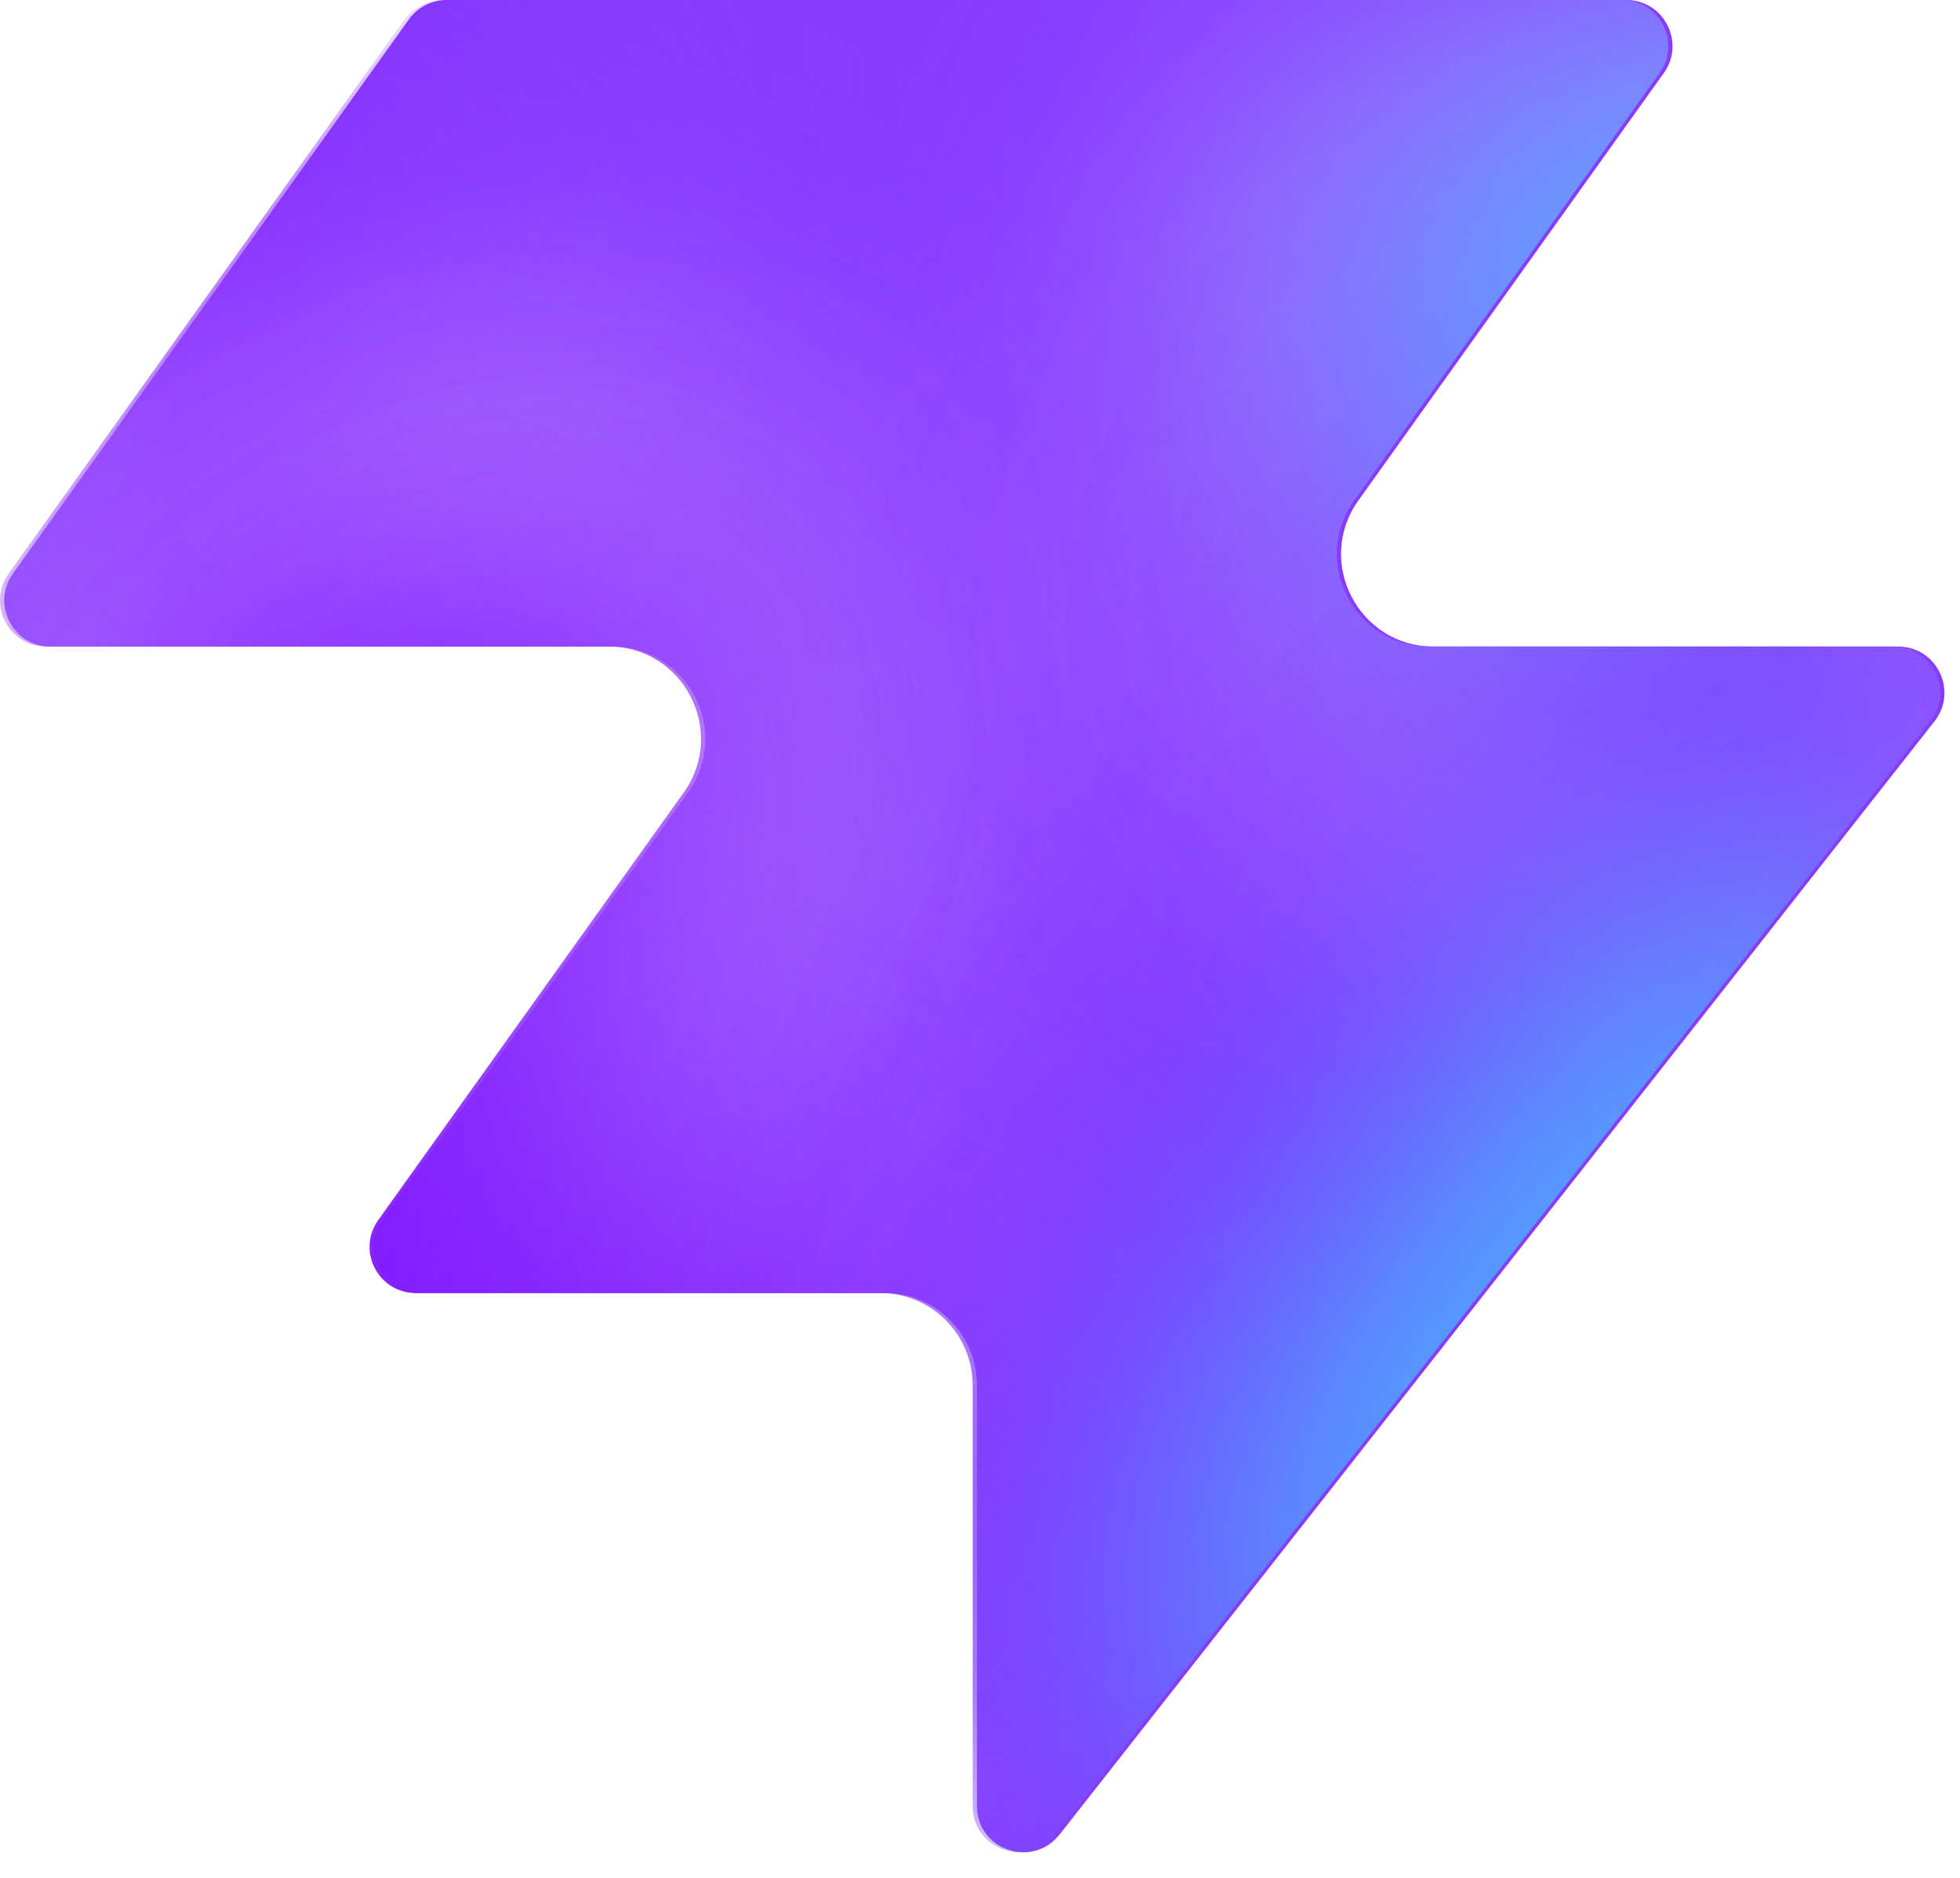
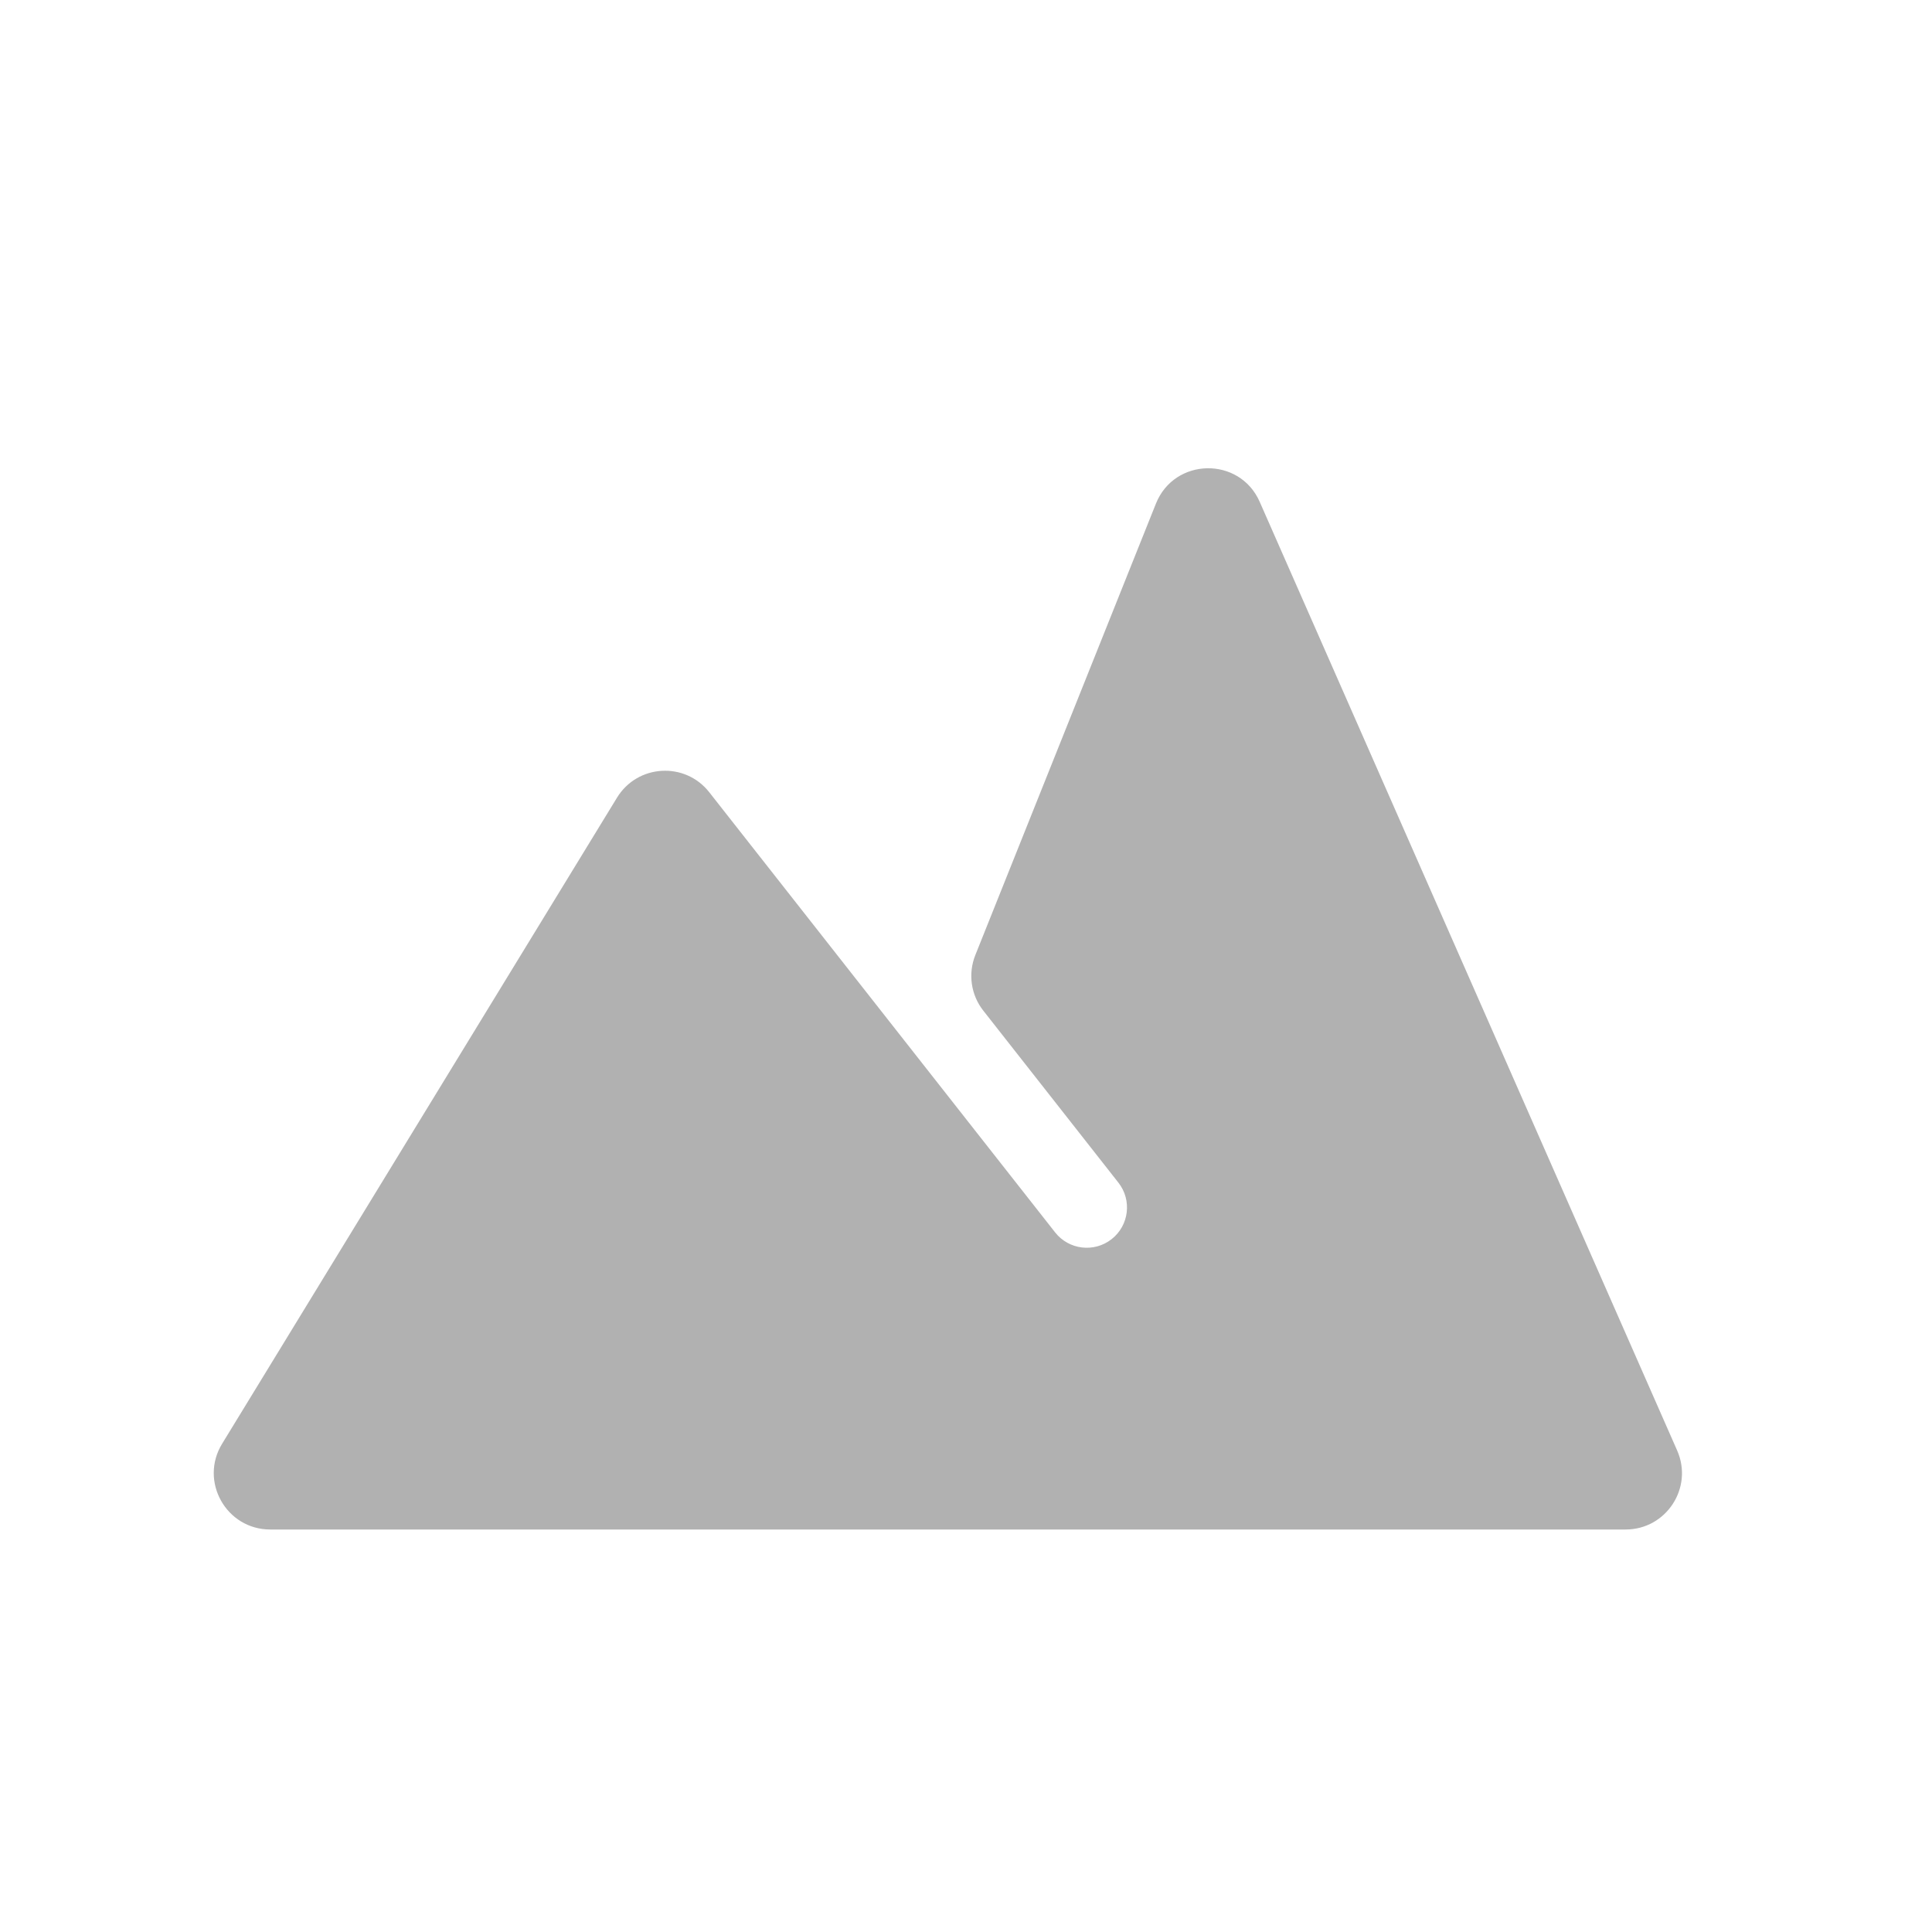
- <svg xmlns="http://www.w3.org/2000/svg" width="48" height="46" fill="none" viewBox="0 0 48 46">
-   <path fill="#863bff" d="M25.946 44.938c-.664.845-2.021.375-2.021-.698V33.937a2.26 2.26 0 0 0-2.262-2.262H10.287c-.92 0-1.456-1.04-.92-1.788l7.48-10.471c1.07-1.497 0-3.578-1.842-3.578H1.237c-.92 0-1.456-1.04-.92-1.788L10.013.474c.214-.297.556-.474.92-.474h28.894c.92 0 1.456 1.04.92 1.788l-7.48 10.471c-1.07 1.498 0 3.579 1.842 3.579h11.377c.943 0 1.473 1.088.89 1.83L25.947 44.94z" style="fill:#863bff;fill:color(display-p3 .525 .23 1);fill-opacity:1" />
-   <mask id="a" width="48" height="46" x="0" y="0" maskUnits="userSpaceOnUse" style="mask-type:alpha">
-     <path fill="#000" d="M25.842 44.938c-.664.844-2.021.375-2.021-.698V33.937a2.26 2.26 0 0 0-2.262-2.262H10.183c-.92 0-1.456-1.04-.92-1.788l7.48-10.471c1.07-1.498 0-3.579-1.842-3.579H1.133c-.92 0-1.456-1.04-.92-1.787L9.91.473c.214-.297.556-.474.92-.474h28.894c.92 0 1.456 1.04.92 1.788l-7.48 10.471c-1.07 1.498 0 3.578 1.842 3.578h11.377c.943 0 1.473 1.088.89 1.832L25.843 44.94z" style="fill:#000;fill-opacity:1" />
-   </mask>
-   <g mask="url(#a)">
-     <g filter="url(#b)">
-       <ellipse cx="5.508" cy="14.704" fill="#ede6ff" rx="5.508" ry="14.704" style="fill:#ede6ff;fill:color(display-p3 .927 .903 1);fill-opacity:1" transform="matrix(.00324 1 1 -.00324 -4.47 31.516)" />
-     </g>
-     <g filter="url(#c)">
-       <ellipse cx="10.399" cy="29.851" fill="#ede6ff" rx="10.399" ry="29.851" style="fill:#ede6ff;fill:color(display-p3 .927 .903 1);fill-opacity:1" transform="matrix(.00324 1 1 -.00324 -39.328 7.883)" />
-     </g>
-     <g filter="url(#d)">
-       <ellipse cx="5.508" cy="30.487" fill="#7e14ff" rx="5.508" ry="30.487" style="fill:#7e14ff;fill:color(display-p3 .492 .077 1);fill-opacity:1" transform="rotate(89.814 -25.913 -14.639)scale(1 -1)" />
-     </g>
-     <g filter="url(#e)">
-       <ellipse cx="5.508" cy="30.599" fill="#7e14ff" rx="5.508" ry="30.599" style="fill:#7e14ff;fill:color(display-p3 .492 .077 1);fill-opacity:1" transform="rotate(89.814 -32.644 -3.334)scale(1 -1)" />
-     </g>
-     <g filter="url(#f)">
-       <ellipse cx="5.508" cy="30.599" fill="#7e14ff" rx="5.508" ry="30.599" style="fill:#7e14ff;fill:color(display-p3 .492 .077 1);fill-opacity:1" transform="matrix(.00324 1 1 -.00324 -34.34 30.47)" />
-     </g>
-     <g filter="url(#g)">
-       <ellipse cx="14.072" cy="22.078" fill="#ede6ff" rx="14.072" ry="22.078" style="fill:#ede6ff;fill:color(display-p3 .927 .903 1);fill-opacity:1" transform="rotate(93.35 24.506 48.493)scale(-1 1)" />
-     </g>
-     <g filter="url(#h)">
-       <ellipse cx="3.47" cy="21.501" fill="#7e14ff" rx="3.47" ry="21.501" style="fill:#7e14ff;fill:color(display-p3 .492 .077 1);fill-opacity:1" transform="rotate(89.009 28.708 47.59)scale(-1 1)" />
-     </g>
-     <g filter="url(#i)">
-       <ellipse cx="3.47" cy="21.501" fill="#7e14ff" rx="3.47" ry="21.501" style="fill:#7e14ff;fill:color(display-p3 .492 .077 1);fill-opacity:1" transform="rotate(89.009 28.708 47.59)scale(-1 1)" />
-     </g>
-     <g filter="url(#j)">
-       <ellipse cx=".387" cy="8.972" fill="#7e14ff" rx="4.407" ry="29.108" style="fill:#7e14ff;fill:color(display-p3 .492 .077 1);fill-opacity:1" transform="rotate(39.51 .387 8.972)" />
-     </g>
-     <g filter="url(#k)">
-       <ellipse cx="47.523" cy="-6.092" fill="#7e14ff" rx="4.407" ry="29.108" style="fill:#7e14ff;fill:color(display-p3 .492 .077 1);fill-opacity:1" transform="rotate(37.892 47.523 -6.092)" />
-     </g>
-     <g filter="url(#l)">
-       <ellipse cx="41.412" cy="6.333" fill="#47bfff" rx="5.971" ry="9.665" style="fill:#47bfff;fill:color(display-p3 .28 .748 1);fill-opacity:1" transform="rotate(37.892 41.412 6.333)" />
-     </g>
-     <g filter="url(#m)">
-       <ellipse cx="-1.879" cy="38.332" fill="#7e14ff" rx="4.407" ry="29.108" style="fill:#7e14ff;fill:color(display-p3 .492 .077 1);fill-opacity:1" transform="rotate(37.892 -1.88 38.332)" />
-     </g>
-     <g filter="url(#n)">
-       <ellipse cx="-1.879" cy="38.332" fill="#7e14ff" rx="4.407" ry="29.108" style="fill:#7e14ff;fill:color(display-p3 .492 .077 1);fill-opacity:1" transform="rotate(37.892 -1.88 38.332)" />
-     </g>
-     <g filter="url(#o)">
-       <ellipse cx="35.651" cy="29.907" fill="#7e14ff" rx="4.407" ry="29.108" style="fill:#7e14ff;fill:color(display-p3 .492 .077 1);fill-opacity:1" transform="rotate(37.892 35.651 29.907)" />
-     </g>
-     <g filter="url(#p)">
-       <ellipse cx="38.418" cy="32.4" fill="#47bfff" rx="5.971" ry="15.297" style="fill:#47bfff;fill:color(display-p3 .28 .748 1);fill-opacity:1" transform="rotate(37.892 38.418 32.4)" />
-     </g>
+ <svg xmlns="http://www.w3.org/2000/svg" width="800px" height="800px" viewBox="0 0 24 24" fill="none">
+   <g id="SVGRepo_bgCarrier" stroke-width="0" />
+   <g id="SVGRepo_tracerCarrier" stroke-linecap="round" stroke-linejoin="round" />
+   <g id="SVGRepo_iconCarrier">
+     <path fill-rule="evenodd" clip-rule="evenodd" d="M3.186 18.196C3.105 18.329 3.2 18.5 3.357 18.5H20.194C20.338 18.5 20.435 18.352 20.377 18.22L15.192 6.436C15.12 6.274 14.889 6.278 14.823 6.442L12.58 12.049C12.554 12.116 12.565 12.191 12.609 12.247L14.286 14.382C14.627 14.816 14.552 15.445 14.118 15.786C13.684 16.128 13.055 16.052 12.714 15.618L8.418 10.151C8.332 10.041 8.163 10.051 8.09 10.17L3.186 18.196Z" fill="#b1b1b1" />
+     <path d="M14.286 14.382L14.68 14.073L14.68 14.073L14.286 14.382ZM14.118 15.786L13.809 15.393L13.809 15.393L14.118 15.786ZM12.714 15.618L13.107 15.309L13.107 15.309L12.714 15.618ZM12.58 12.049L12.116 11.864L12.58 12.049ZM12.609 12.247L12.216 12.556L12.609 12.247ZM8.418 10.151L8.811 9.842L8.418 10.151ZM8.09 10.17L7.664 9.91L8.09 10.17ZM15.192 6.436L15.649 6.235L15.192 6.436ZM14.823 6.442L15.287 6.628L14.823 6.442ZM3.186 18.196L2.759 17.935L3.186 18.196ZM20.377 18.22L19.919 18.421L20.377 18.22ZM20.194 19H3.357V18H20.194V19ZM15.649 6.235L20.834 18.018L19.919 18.421L14.734 6.637L15.649 6.235ZM12.116 11.864L14.359 6.257L15.287 6.628L13.044 12.235L12.116 11.864ZM13.002 11.938L14.68 14.073L13.893 14.691L12.216 12.556L13.002 11.938ZM14.68 14.073C15.191 14.725 15.078 15.668 14.427 16.18L13.809 15.393C14.026 15.223 14.064 14.908 13.893 14.691L14.68 14.073ZM14.427 16.18C13.775 16.691 12.832 16.578 12.32 15.927L13.107 15.309C13.277 15.526 13.592 15.564 13.809 15.393L14.427 16.18ZM12.32 15.927L8.025 10.46L8.811 9.842L13.107 15.309L12.32 15.927ZM2.759 17.935L7.664 9.91L8.517 10.431L3.613 18.456L2.759 17.935ZM13.044 12.235C13.084 12.136 13.068 12.022 13.002 11.938L12.216 12.556C12.061 12.36 12.023 12.096 12.116 11.864L13.044 12.235ZM8.025 10.46C8.154 10.624 8.408 10.609 8.517 10.431L7.664 9.91C7.918 9.493 8.51 9.458 8.811 9.842L8.025 10.46ZM14.734 6.637C14.841 6.881 15.189 6.875 15.287 6.628L14.359 6.257C14.589 5.681 15.4 5.667 15.649 6.235L14.734 6.637ZM3.357 19C2.81 19 2.474 18.401 2.759 17.935L3.613 18.456C3.735 18.256 3.591 18 3.357 18V19ZM20.194 18C19.977 18 19.832 18.223 19.919 18.421L20.834 18.018C21.038 18.481 20.699 19 20.194 19V18Z" fill="#b1b1b1" />
  </g>
-   <defs>
-     <filter id="b" width="60.045" height="41.654" x="-19.77" y="16.149" color-interpolation-filters="sRGB" filterUnits="userSpaceOnUse">
-       <feFlood flood-opacity="0" result="BackgroundImageFix" />
-       <feBlend in="SourceGraphic" in2="BackgroundImageFix" result="shape" />
-       <feGaussianBlur result="effect1_foregroundBlur_2002_17158" stdDeviation="7.659" />
-     </filter>
-     <filter id="c" width="90.34" height="51.437" x="-54.613" y="-7.533" color-interpolation-filters="sRGB" filterUnits="userSpaceOnUse">
-       <feFlood flood-opacity="0" result="BackgroundImageFix" />
-       <feBlend in="SourceGraphic" in2="BackgroundImageFix" result="shape" />
-       <feGaussianBlur result="effect1_foregroundBlur_2002_17158" stdDeviation="7.659" />
-     </filter>
-     <filter id="d" width="79.355" height="29.4" x="-49.64" y="2.03" color-interpolation-filters="sRGB" filterUnits="userSpaceOnUse">
-       <feFlood flood-opacity="0" result="BackgroundImageFix" />
-       <feBlend in="SourceGraphic" in2="BackgroundImageFix" result="shape" />
-       <feGaussianBlur result="effect1_foregroundBlur_2002_17158" stdDeviation="4.596" />
-     </filter>
-     <filter id="e" width="79.579" height="29.4" x="-45.045" y="20.029" color-interpolation-filters="sRGB" filterUnits="userSpaceOnUse">
-       <feFlood flood-opacity="0" result="BackgroundImageFix" />
-       <feBlend in="SourceGraphic" in2="BackgroundImageFix" result="shape" />
-       <feGaussianBlur result="effect1_foregroundBlur_2002_17158" stdDeviation="4.596" />
-     </filter>
-     <filter id="f" width="79.579" height="29.4" x="-43.513" y="21.178" color-interpolation-filters="sRGB" filterUnits="userSpaceOnUse">
-       <feFlood flood-opacity="0" result="BackgroundImageFix" />
-       <feBlend in="SourceGraphic" in2="BackgroundImageFix" result="shape" />
-       <feGaussianBlur result="effect1_foregroundBlur_2002_17158" stdDeviation="4.596" />
-     </filter>
-     <filter id="g" width="74.749" height="58.852" x="15.756" y="-17.901" color-interpolation-filters="sRGB" filterUnits="userSpaceOnUse">
-       <feFlood flood-opacity="0" result="BackgroundImageFix" />
-       <feBlend in="SourceGraphic" in2="BackgroundImageFix" result="shape" />
-       <feGaussianBlur result="effect1_foregroundBlur_2002_17158" stdDeviation="7.659" />
-     </filter>
-     <filter id="h" width="61.377" height="25.362" x="23.548" y="2.284" color-interpolation-filters="sRGB" filterUnits="userSpaceOnUse">
-       <feFlood flood-opacity="0" result="BackgroundImageFix" />
-       <feBlend in="SourceGraphic" in2="BackgroundImageFix" result="shape" />
-       <feGaussianBlur result="effect1_foregroundBlur_2002_17158" stdDeviation="4.596" />
-     </filter>
-     <filter id="i" width="61.377" height="25.362" x="23.548" y="2.284" color-interpolation-filters="sRGB" filterUnits="userSpaceOnUse">
-       <feFlood flood-opacity="0" result="BackgroundImageFix" />
-       <feBlend in="SourceGraphic" in2="BackgroundImageFix" result="shape" />
-       <feGaussianBlur result="effect1_foregroundBlur_2002_17158" stdDeviation="4.596" />
-     </filter>
-     <filter id="j" width="56.045" height="63.649" x="-27.636" y="-22.853" color-interpolation-filters="sRGB" filterUnits="userSpaceOnUse">
-       <feFlood flood-opacity="0" result="BackgroundImageFix" />
-       <feBlend in="SourceGraphic" in2="BackgroundImageFix" result="shape" />
-       <feGaussianBlur result="effect1_foregroundBlur_2002_17158" stdDeviation="4.596" />
-     </filter>
-     <filter id="k" width="54.814" height="64.646" x="20.116" y="-38.415" color-interpolation-filters="sRGB" filterUnits="userSpaceOnUse">
-       <feFlood flood-opacity="0" result="BackgroundImageFix" />
-       <feBlend in="SourceGraphic" in2="BackgroundImageFix" result="shape" />
-       <feGaussianBlur result="effect1_foregroundBlur_2002_17158" stdDeviation="4.596" />
-     </filter>
-     <filter id="l" width="33.541" height="35.313" x="24.641" y="-11.323" color-interpolation-filters="sRGB" filterUnits="userSpaceOnUse">
-       <feFlood flood-opacity="0" result="BackgroundImageFix" />
-       <feBlend in="SourceGraphic" in2="BackgroundImageFix" result="shape" />
-       <feGaussianBlur result="effect1_foregroundBlur_2002_17158" stdDeviation="4.596" />
-     </filter>
-     <filter id="m" width="54.814" height="64.646" x="-29.286" y="6.009" color-interpolation-filters="sRGB" filterUnits="userSpaceOnUse">
-       <feFlood flood-opacity="0" result="BackgroundImageFix" />
-       <feBlend in="SourceGraphic" in2="BackgroundImageFix" result="shape" />
-       <feGaussianBlur result="effect1_foregroundBlur_2002_17158" stdDeviation="4.596" />
-     </filter>
-     <filter id="n" width="54.814" height="64.646" x="-29.286" y="6.009" color-interpolation-filters="sRGB" filterUnits="userSpaceOnUse">
-       <feFlood flood-opacity="0" result="BackgroundImageFix" />
-       <feBlend in="SourceGraphic" in2="BackgroundImageFix" result="shape" />
-       <feGaussianBlur result="effect1_foregroundBlur_2002_17158" stdDeviation="4.596" />
-     </filter>
-     <filter id="o" width="54.814" height="64.646" x="8.244" y="-2.416" color-interpolation-filters="sRGB" filterUnits="userSpaceOnUse">
-       <feFlood flood-opacity="0" result="BackgroundImageFix" />
-       <feBlend in="SourceGraphic" in2="BackgroundImageFix" result="shape" />
-       <feGaussianBlur result="effect1_foregroundBlur_2002_17158" stdDeviation="4.596" />
-     </filter>
-     <filter id="p" width="39.409" height="43.623" x="18.713" y="10.588" color-interpolation-filters="sRGB" filterUnits="userSpaceOnUse">
-       <feFlood flood-opacity="0" result="BackgroundImageFix" />
-       <feBlend in="SourceGraphic" in2="BackgroundImageFix" result="shape" />
-       <feGaussianBlur result="effect1_foregroundBlur_2002_17158" stdDeviation="4.596" />
-     </filter>
-   </defs>
</svg>
